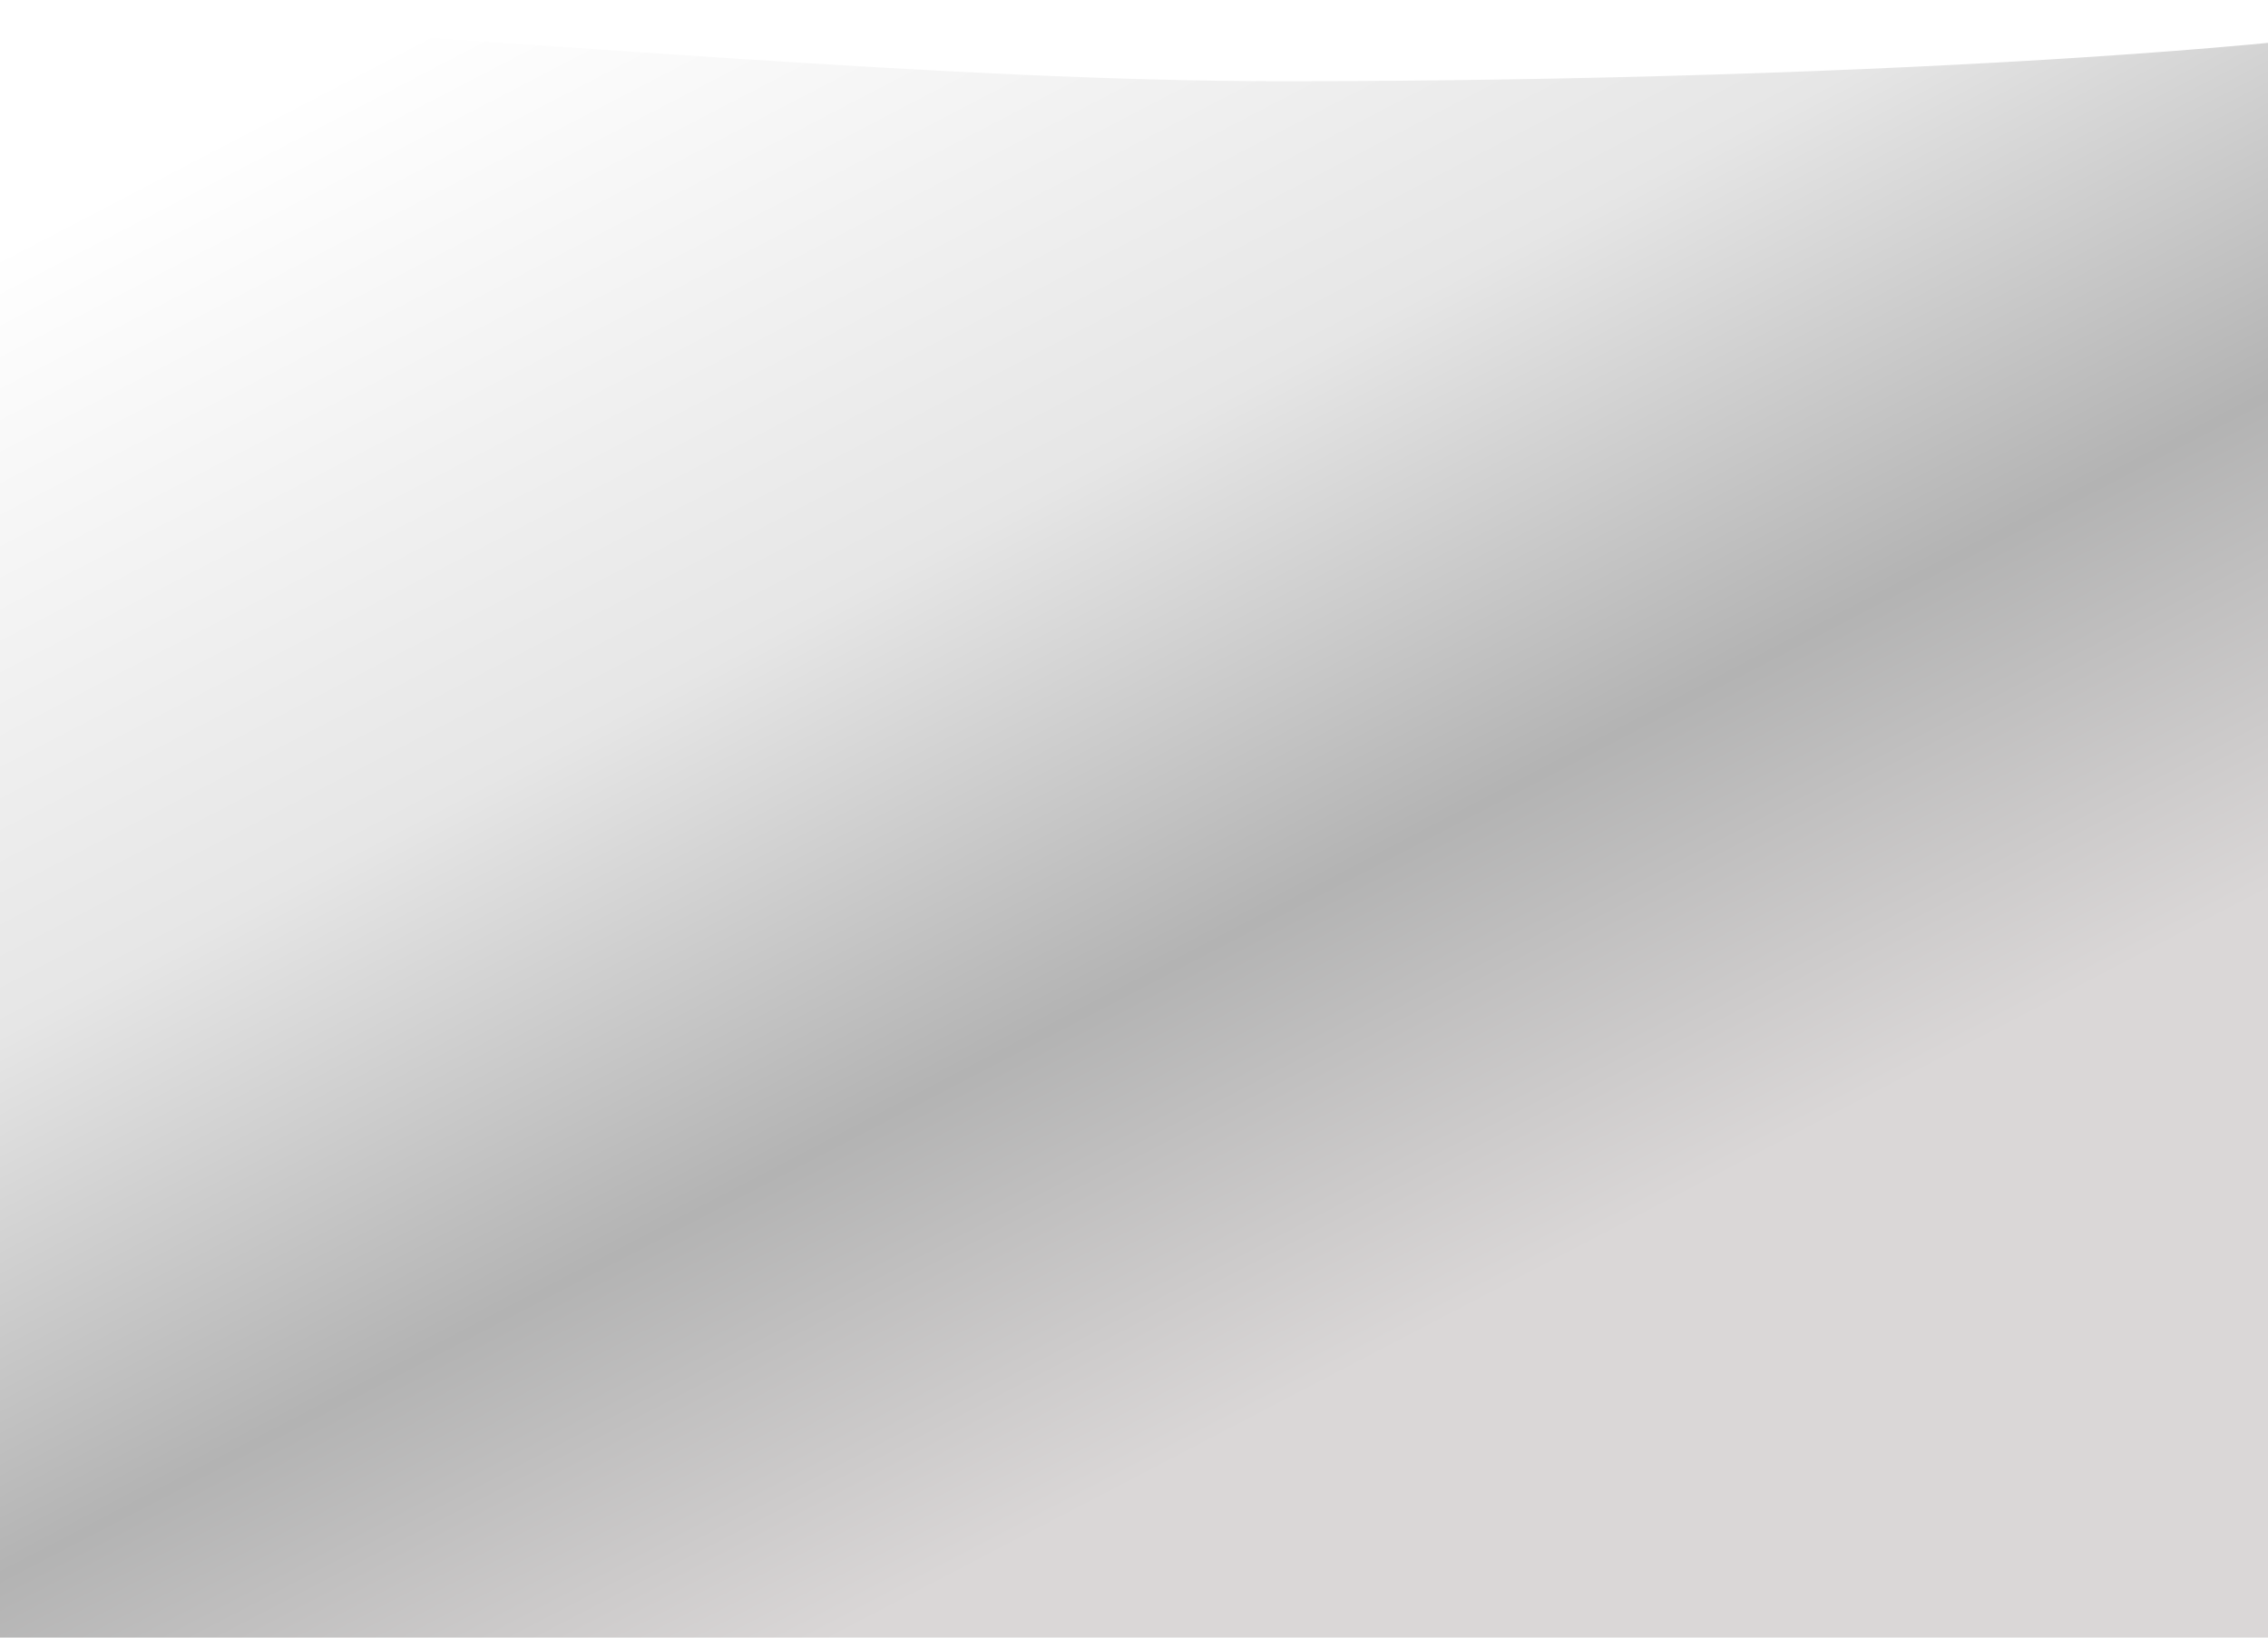
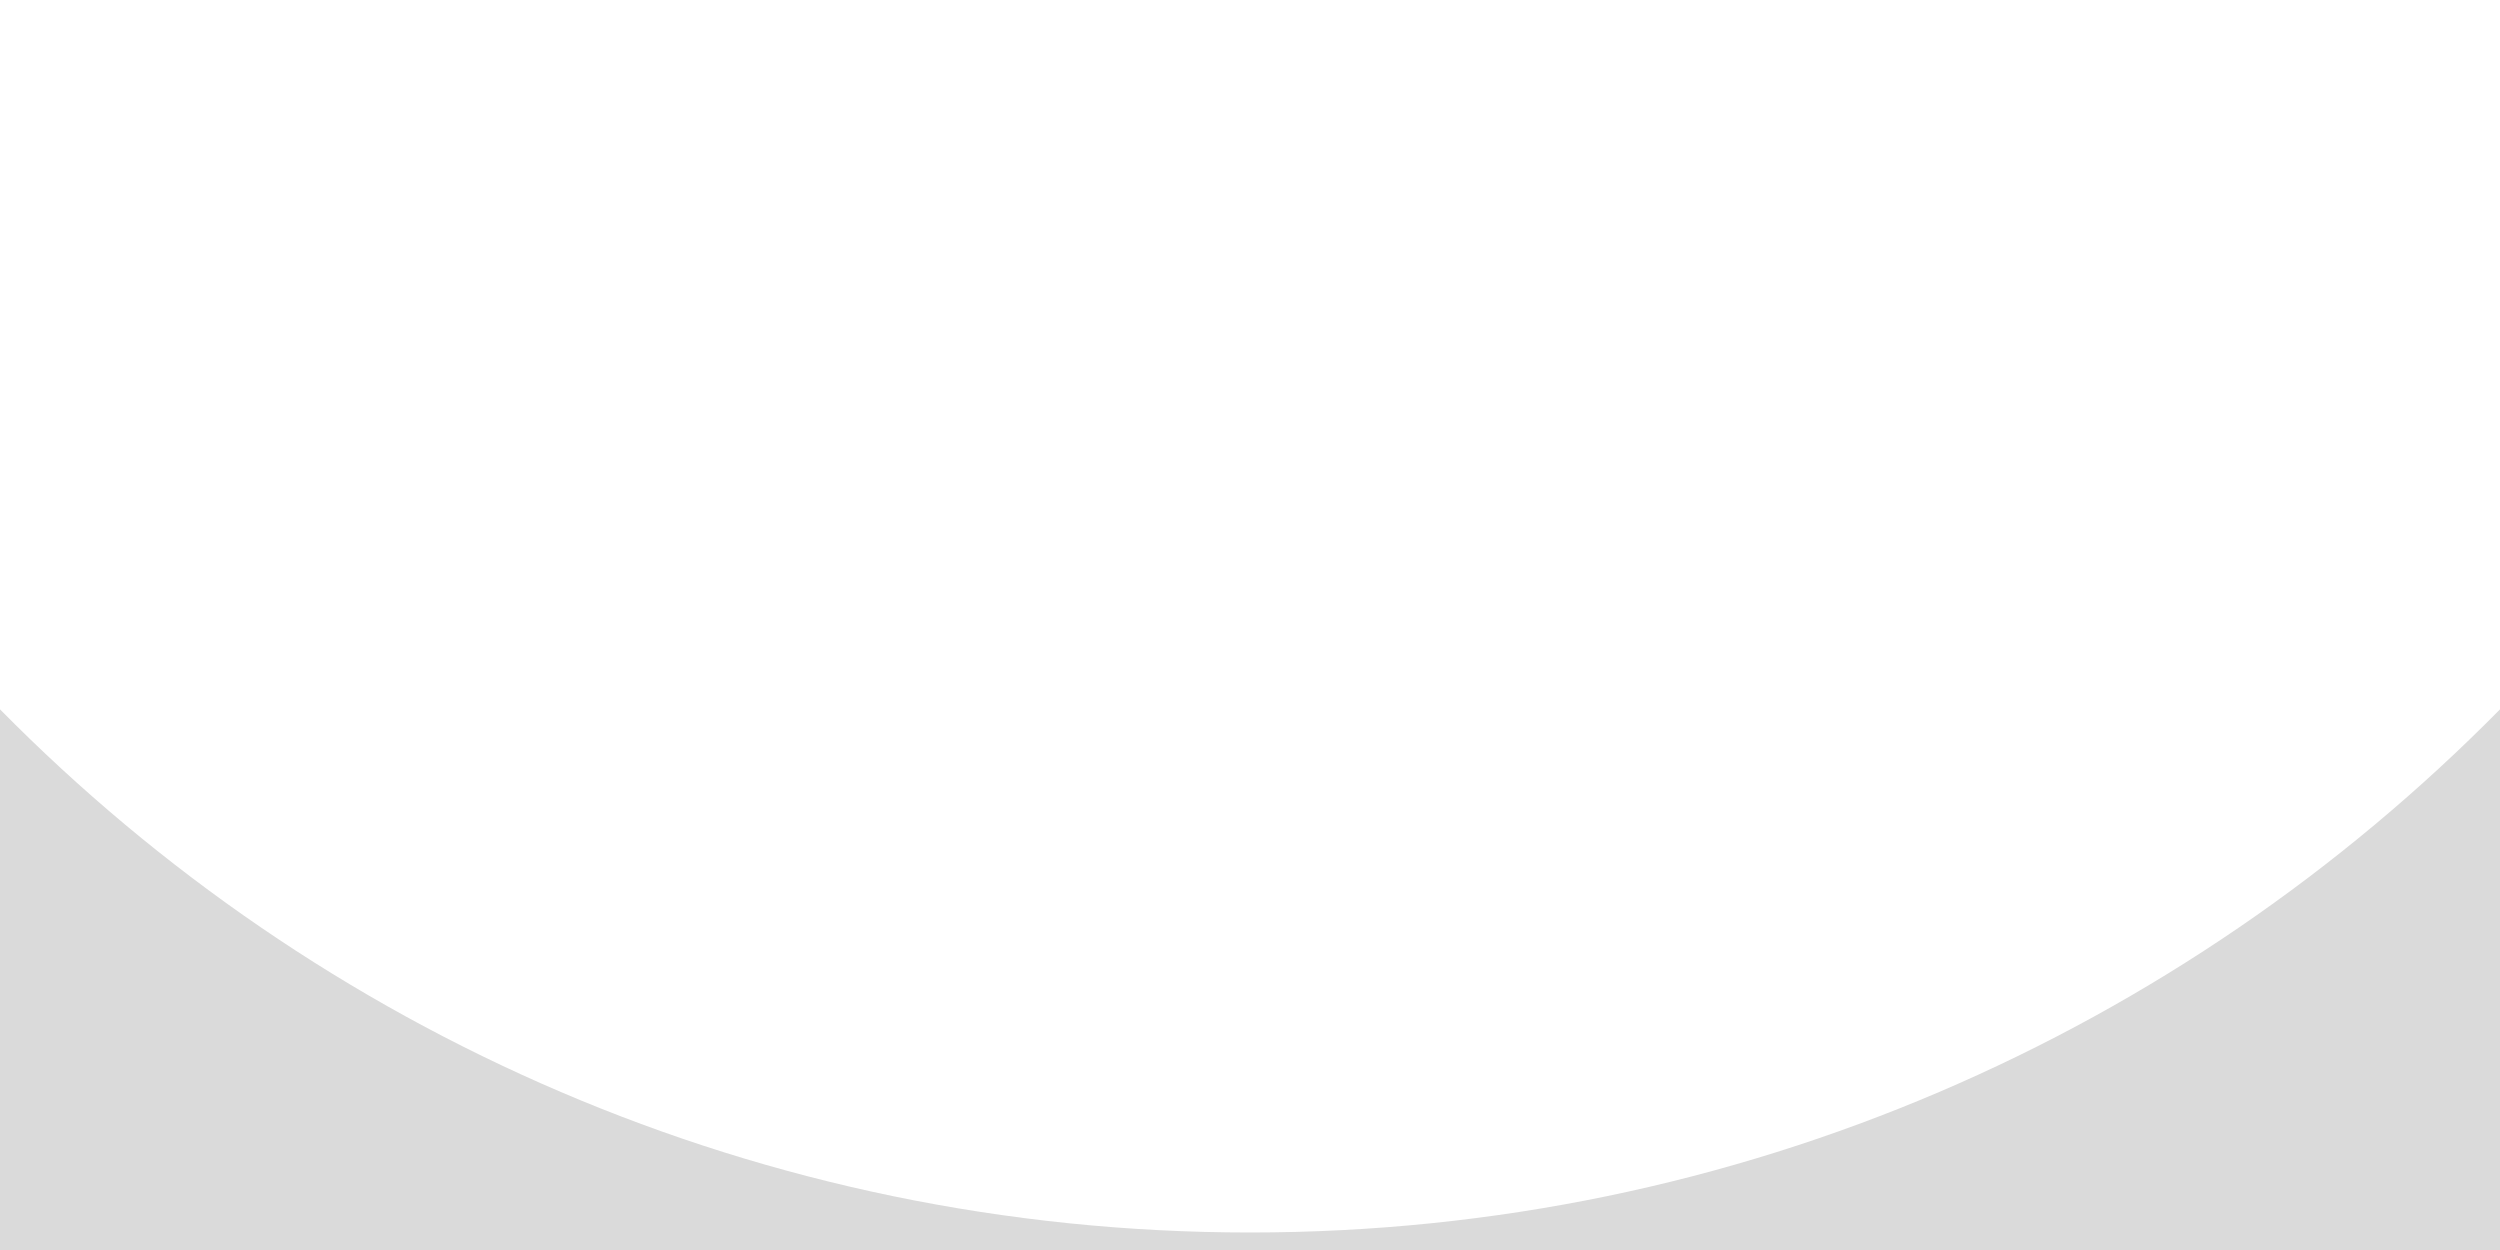
- <svg xmlns="http://www.w3.org/2000/svg" width="1440" height="1040" viewBox="0 0 1440 1040" fill="none">
-   <path d="M813.941 51.59C396.582 51.589 -243.161 -49.241 -423 51.59V1040H590H1603V0C1548.67 27.368 1188.11 51.591 813.941 51.59Z" fill="url(#paint0_linear)" />
-   <defs>
-     <linearGradient id="paint0_linear" x1="-6.708" y1="-243.019" x2="731.096" y2="1172.92" gradientUnits="userSpaceOnUse">
-       <stop offset="0.224" stop-color="white" />
-       <stop offset="0.502" stop-color="#E6E6E6" />
-       <stop offset="0.693" stop-color="#B3B3B3" />
-       <stop offset="0.869" stop-color="#DAD7D7" />
-     </linearGradient>
-   </defs>
+ <svg xmlns="http://www.w3.org/2000/svg" version="1.1" id="circle" x="0px" y="0px" viewBox="0 0 500 250" enable-background="new 0 0 500 250" xml:space="preserve" PreserveAspectRatio="none">
+   <path fill="#dadada" d="M250,246.5c-97.85,0-186.344-40.044-250-104.633V250h500V141.867C436.344,206.456,347.85,246.5,250,246.5z" />
</svg>
